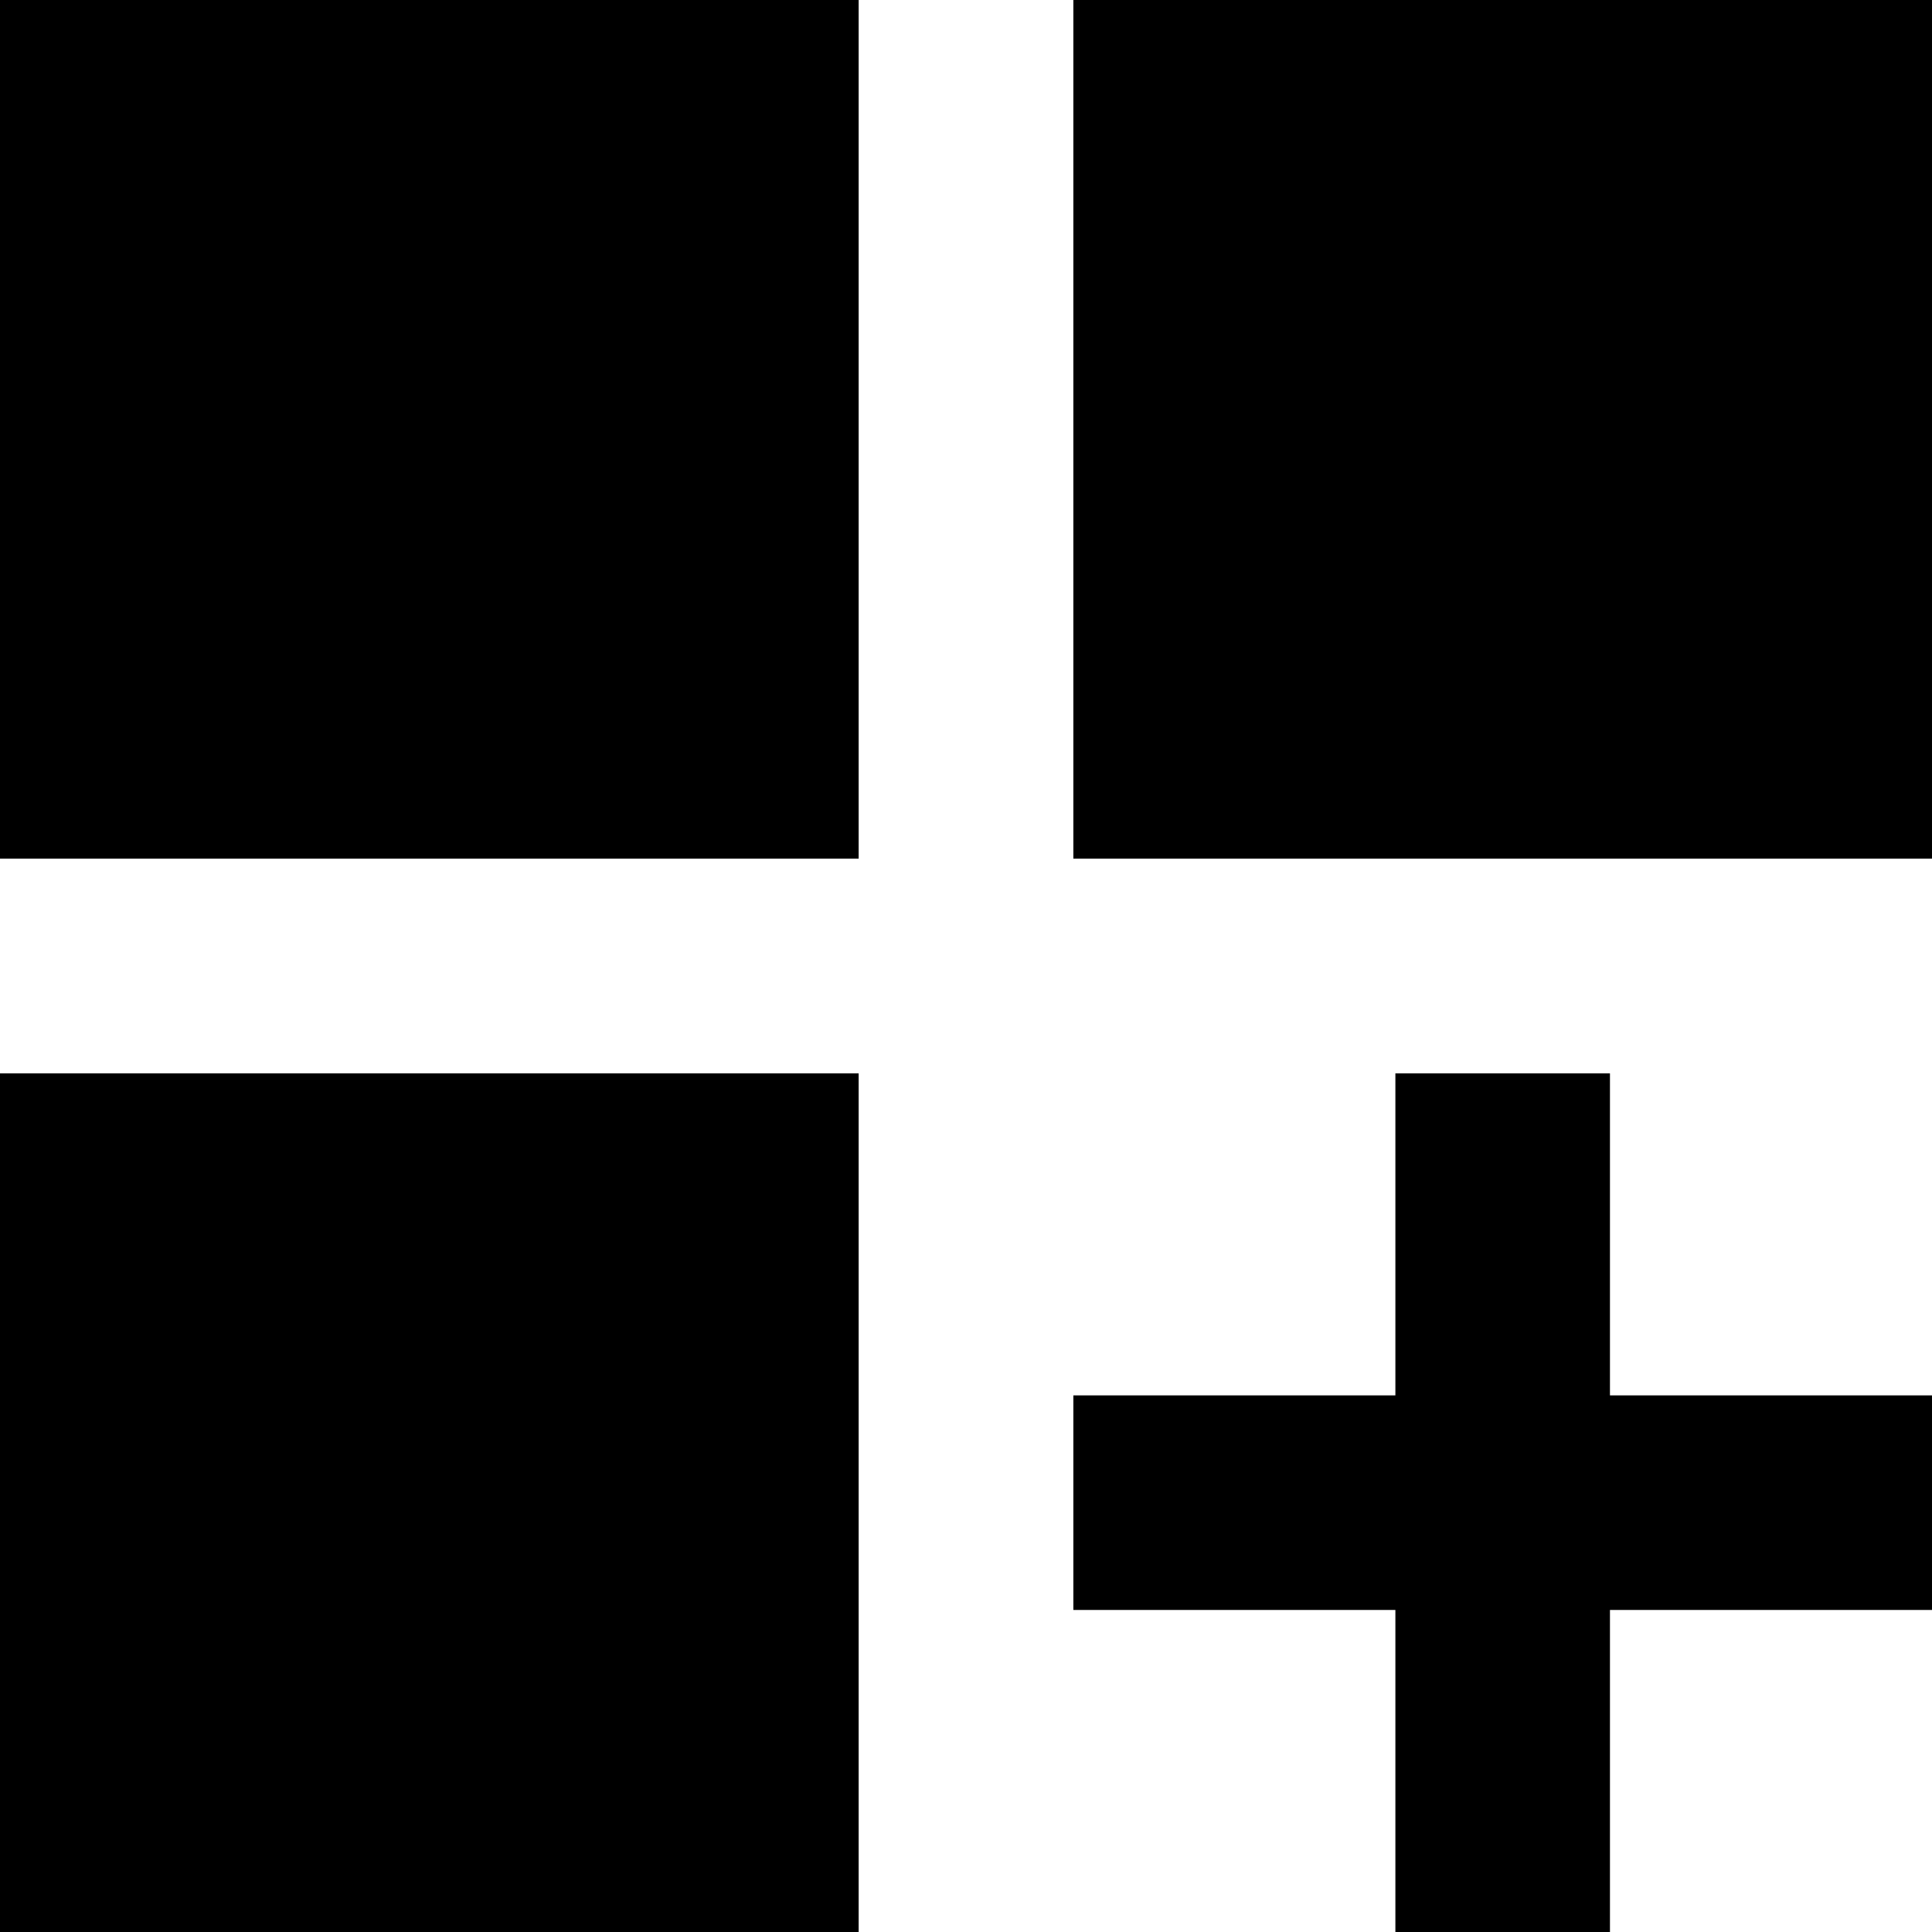
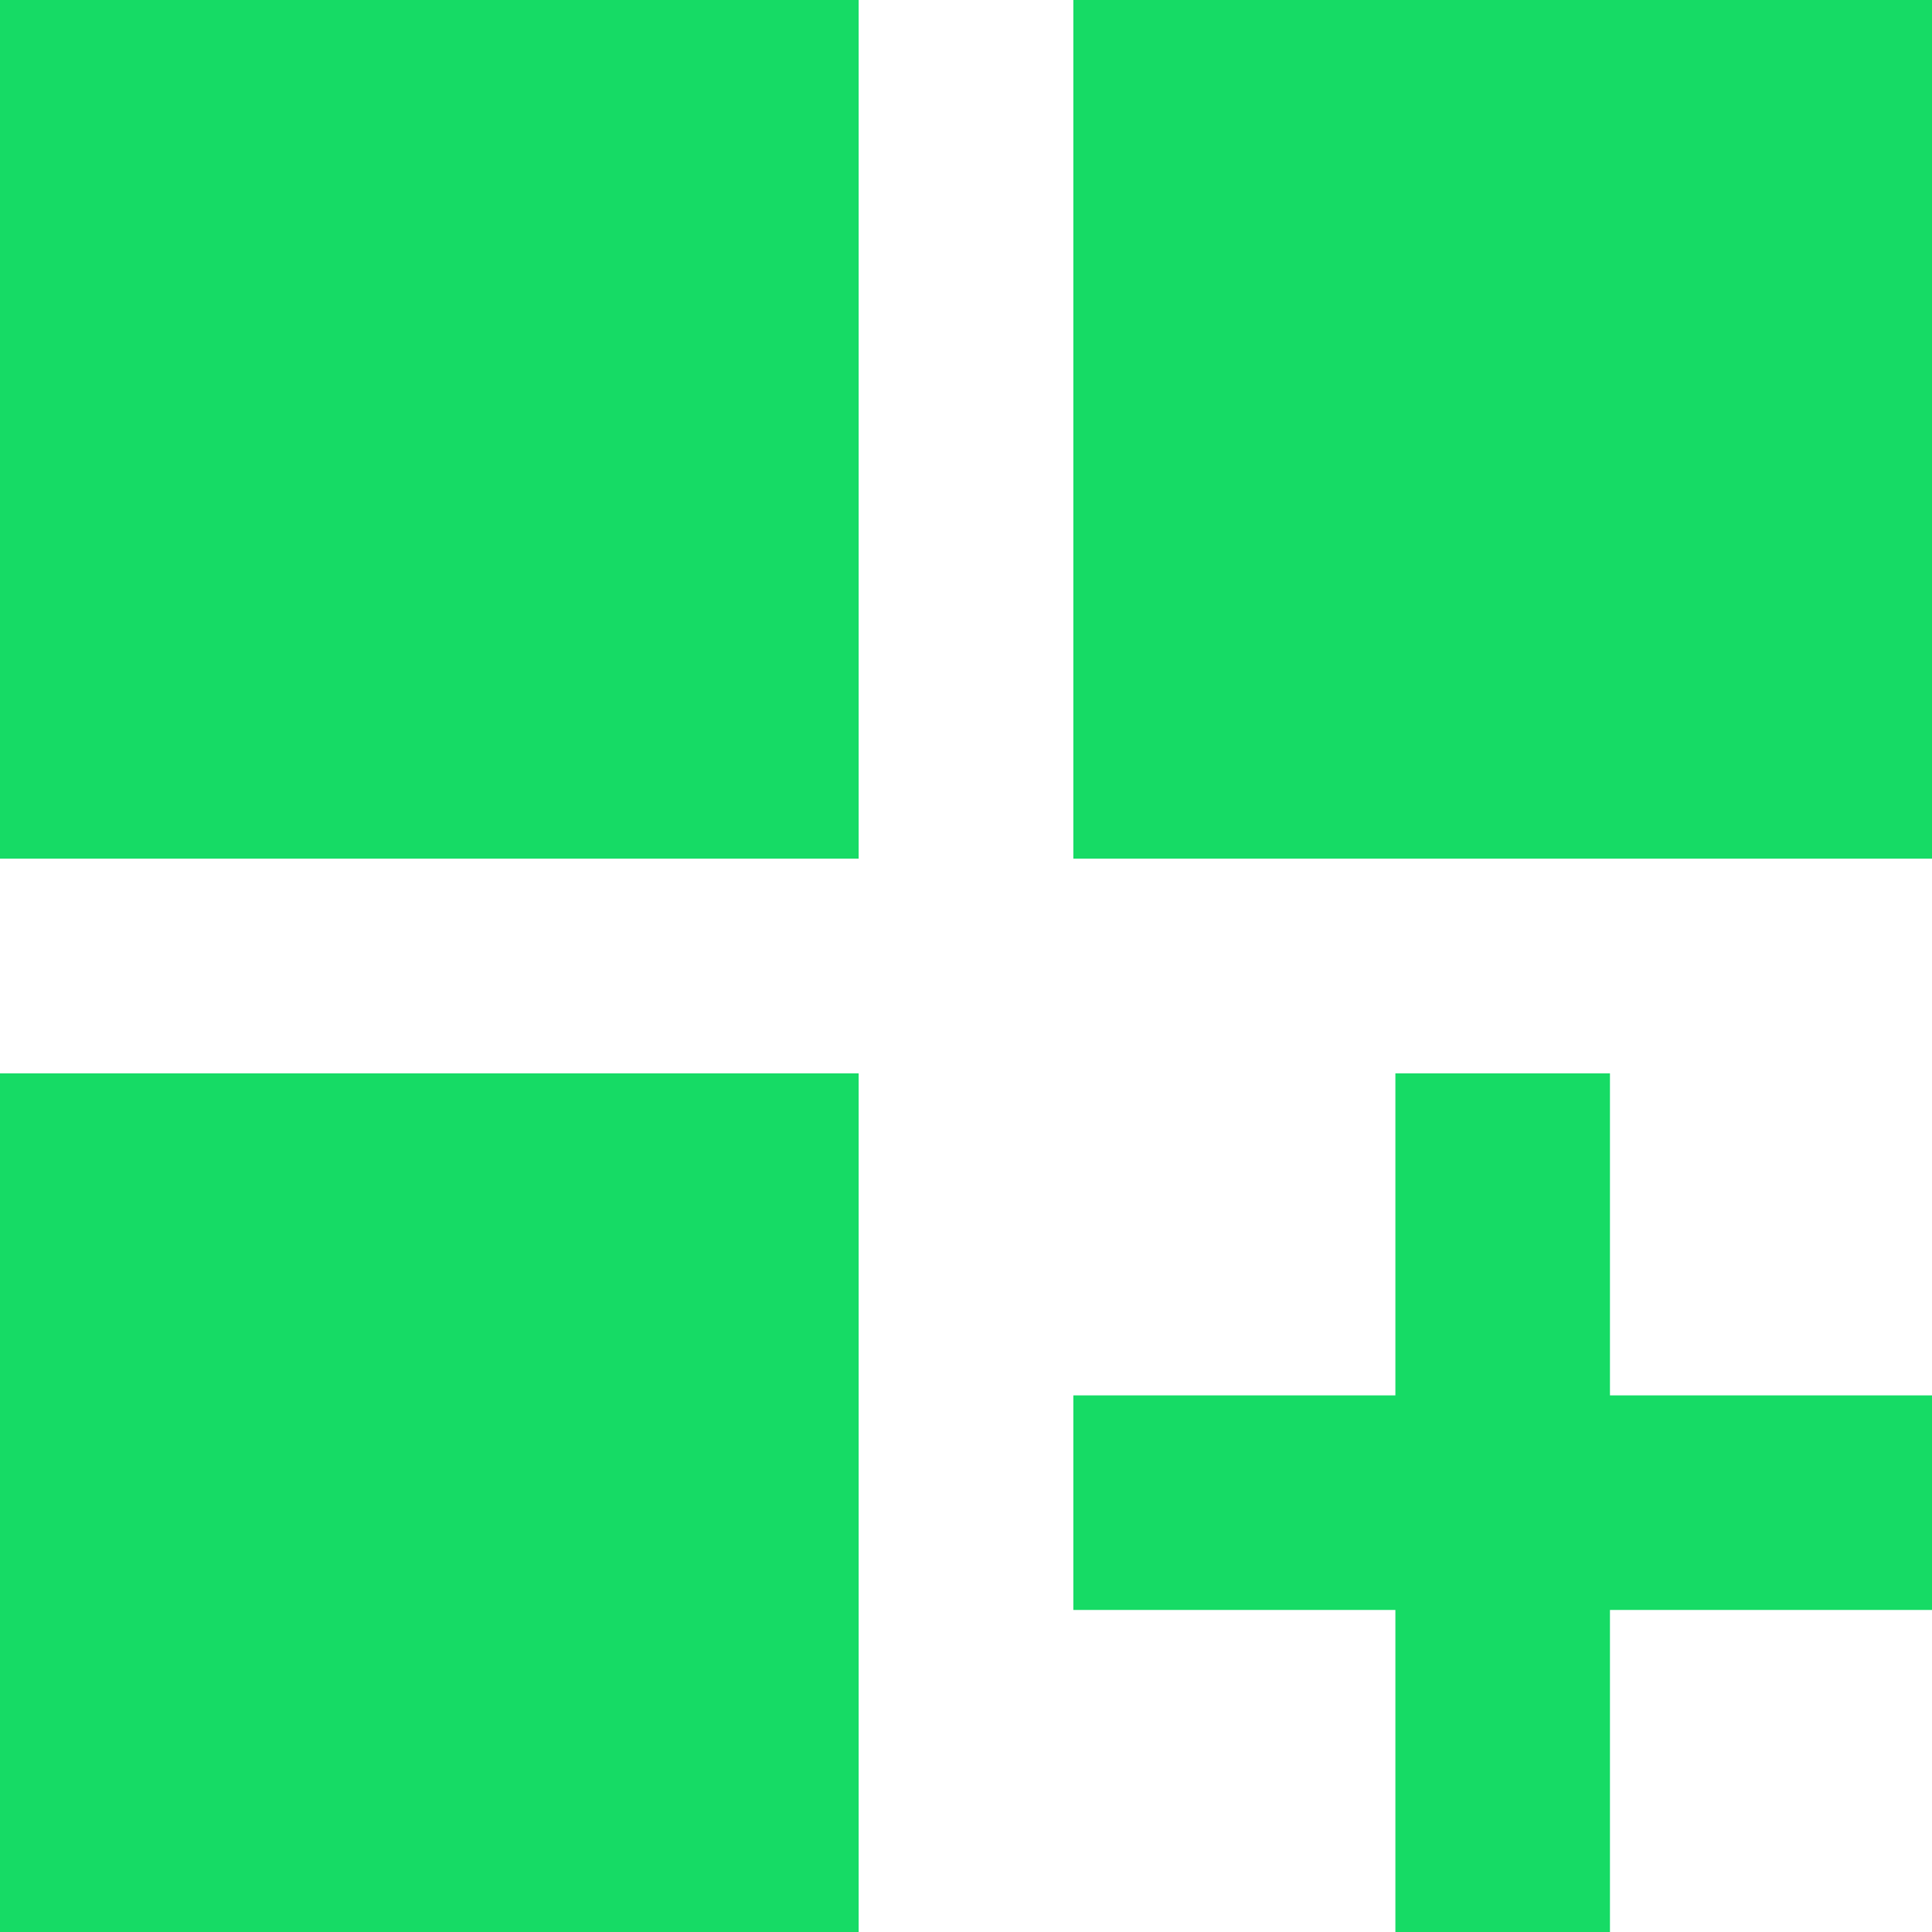
<svg xmlns="http://www.w3.org/2000/svg" width="16" height="16" viewBox="0 0 16 16" fill="none">
-   <path d="M0 0H7.111V7.111H0V0ZM8.889 0H16V7.111H8.889V0ZM0 8.889H7.111V16H0V8.889ZM13.333 8.889H11.556V11.556H8.889V13.333H11.556V16H13.333V13.333H16V11.556H13.333V8.889Z" fill="black" />
+   <path d="M0 0H7.111V7.111H0V0ZM8.889 0H16V7.111H8.889V0ZM0 8.889H7.111V16H0V8.889ZM13.333 8.889H11.556V11.556H8.889V13.333H11.556V16H13.333V13.333H16V11.556H13.333V8.889Z" fill="#16DB65" />
</svg>
